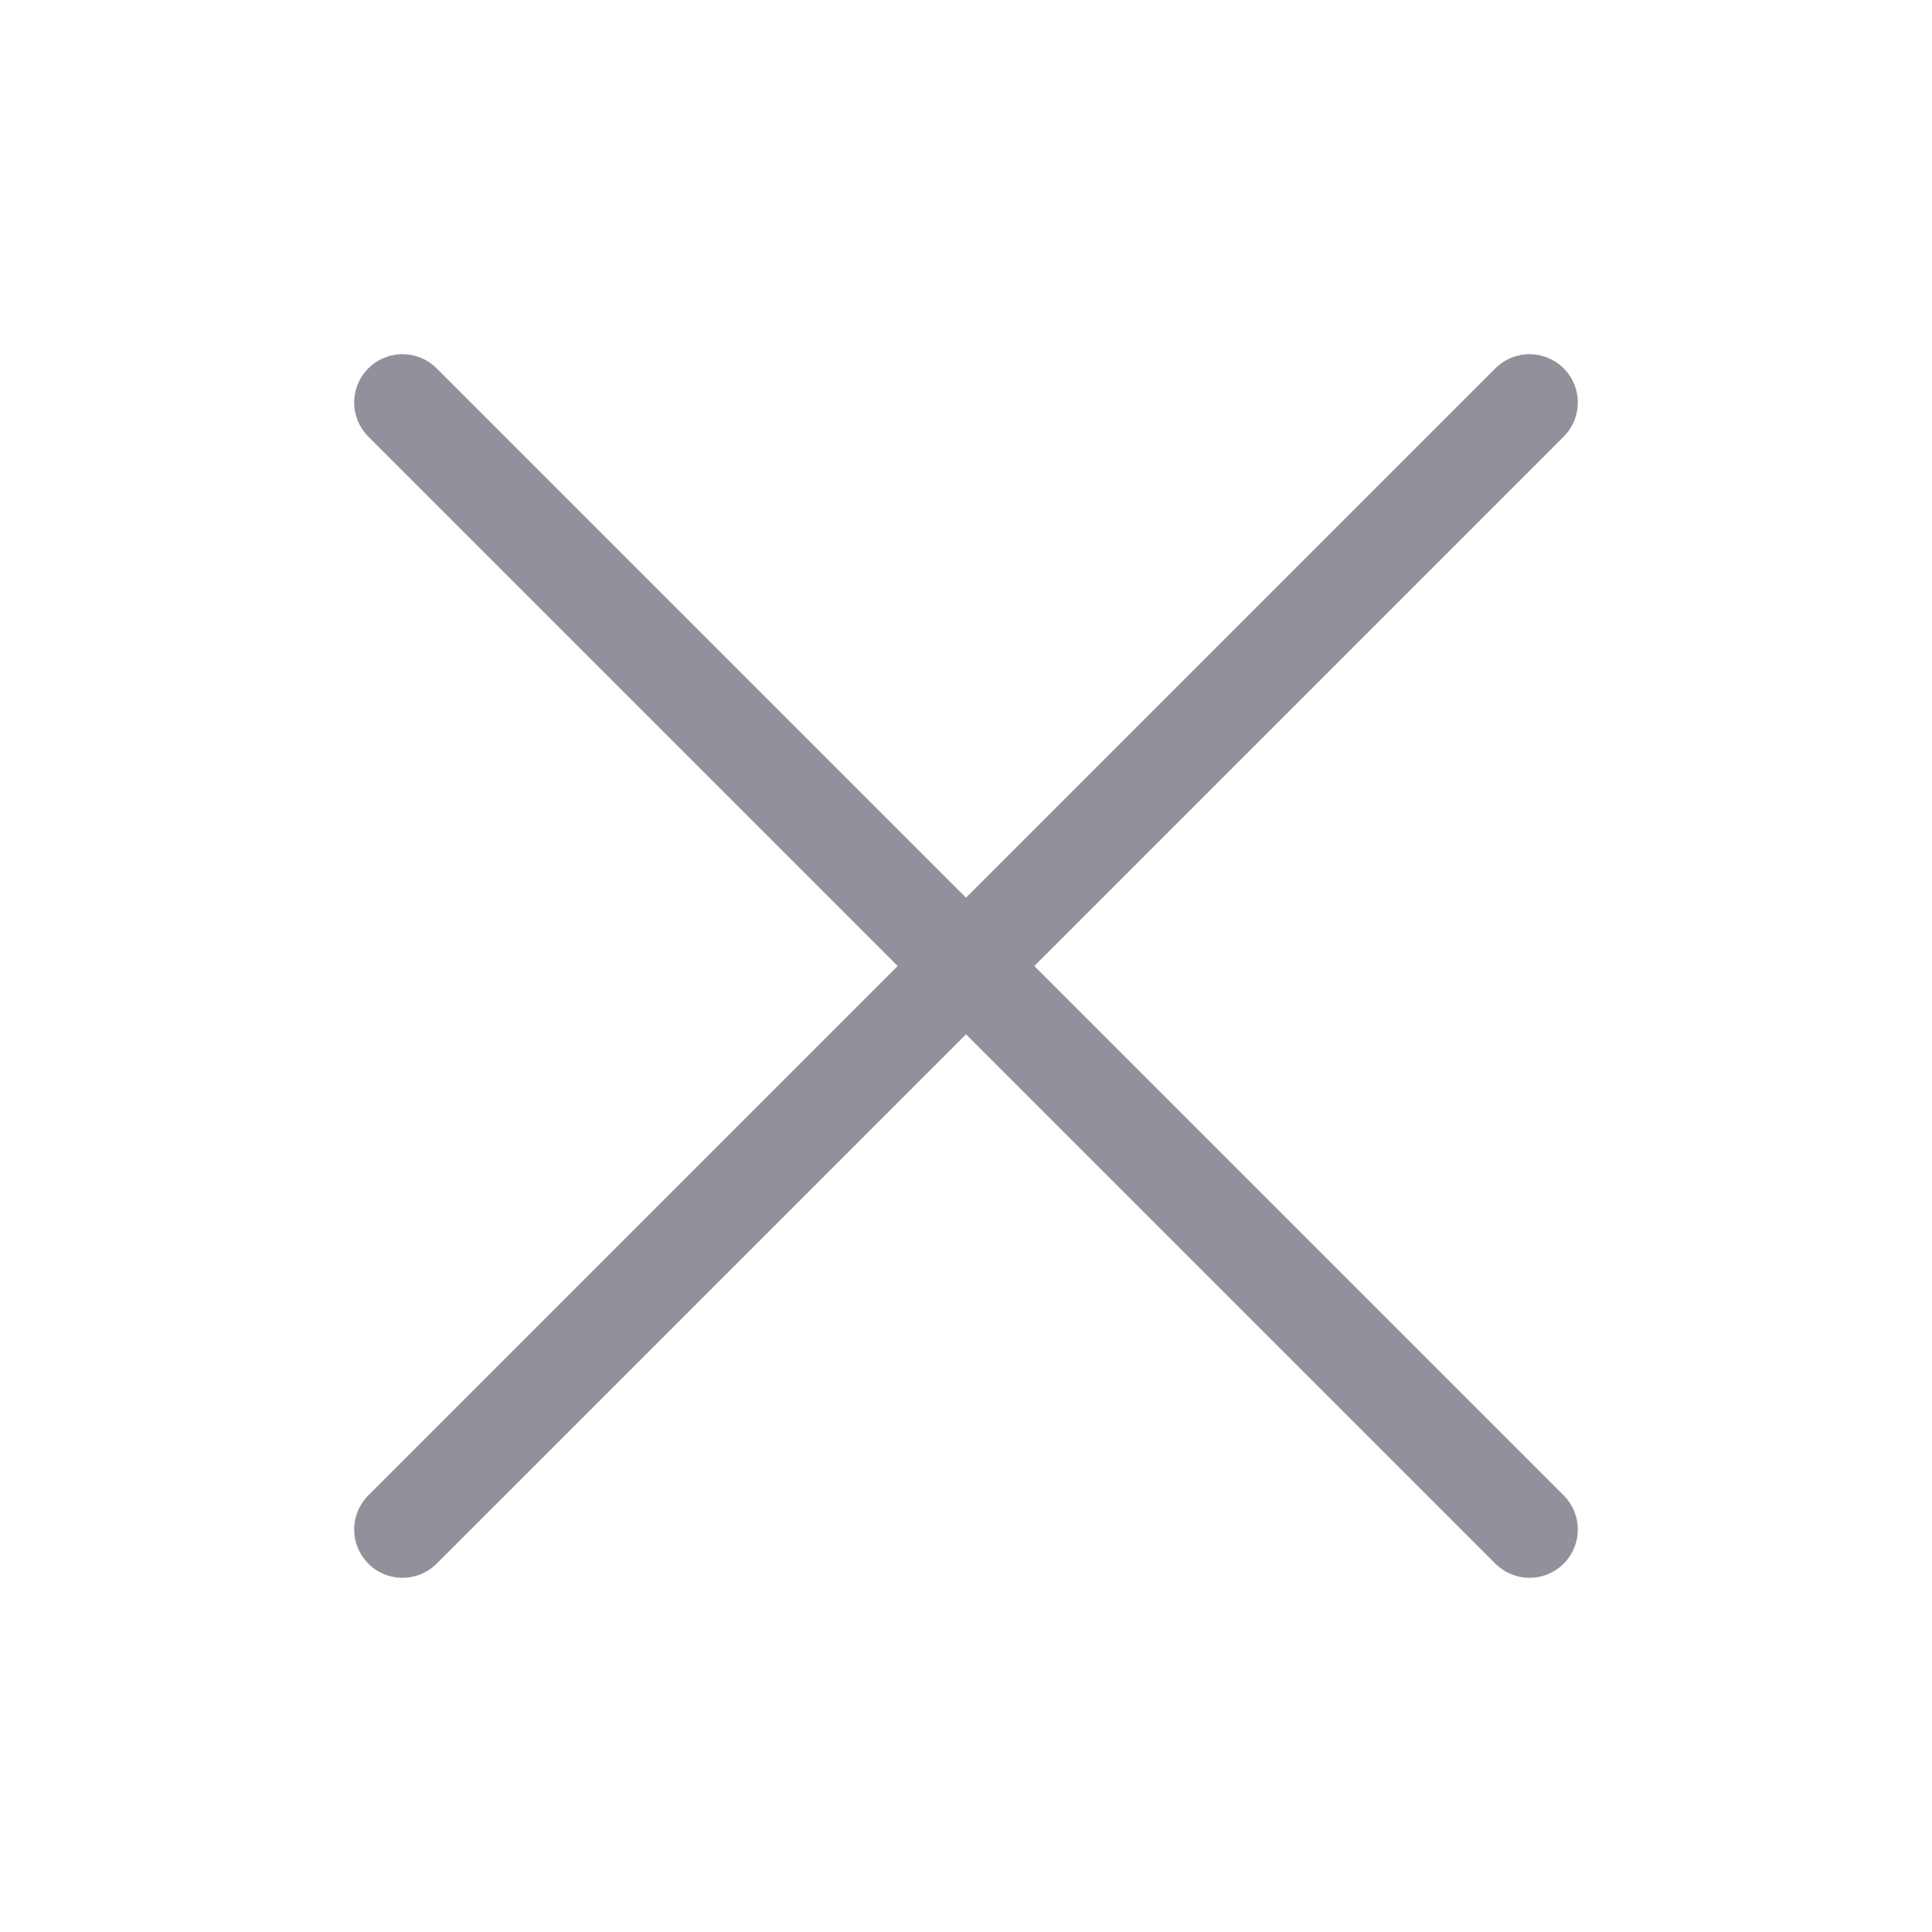
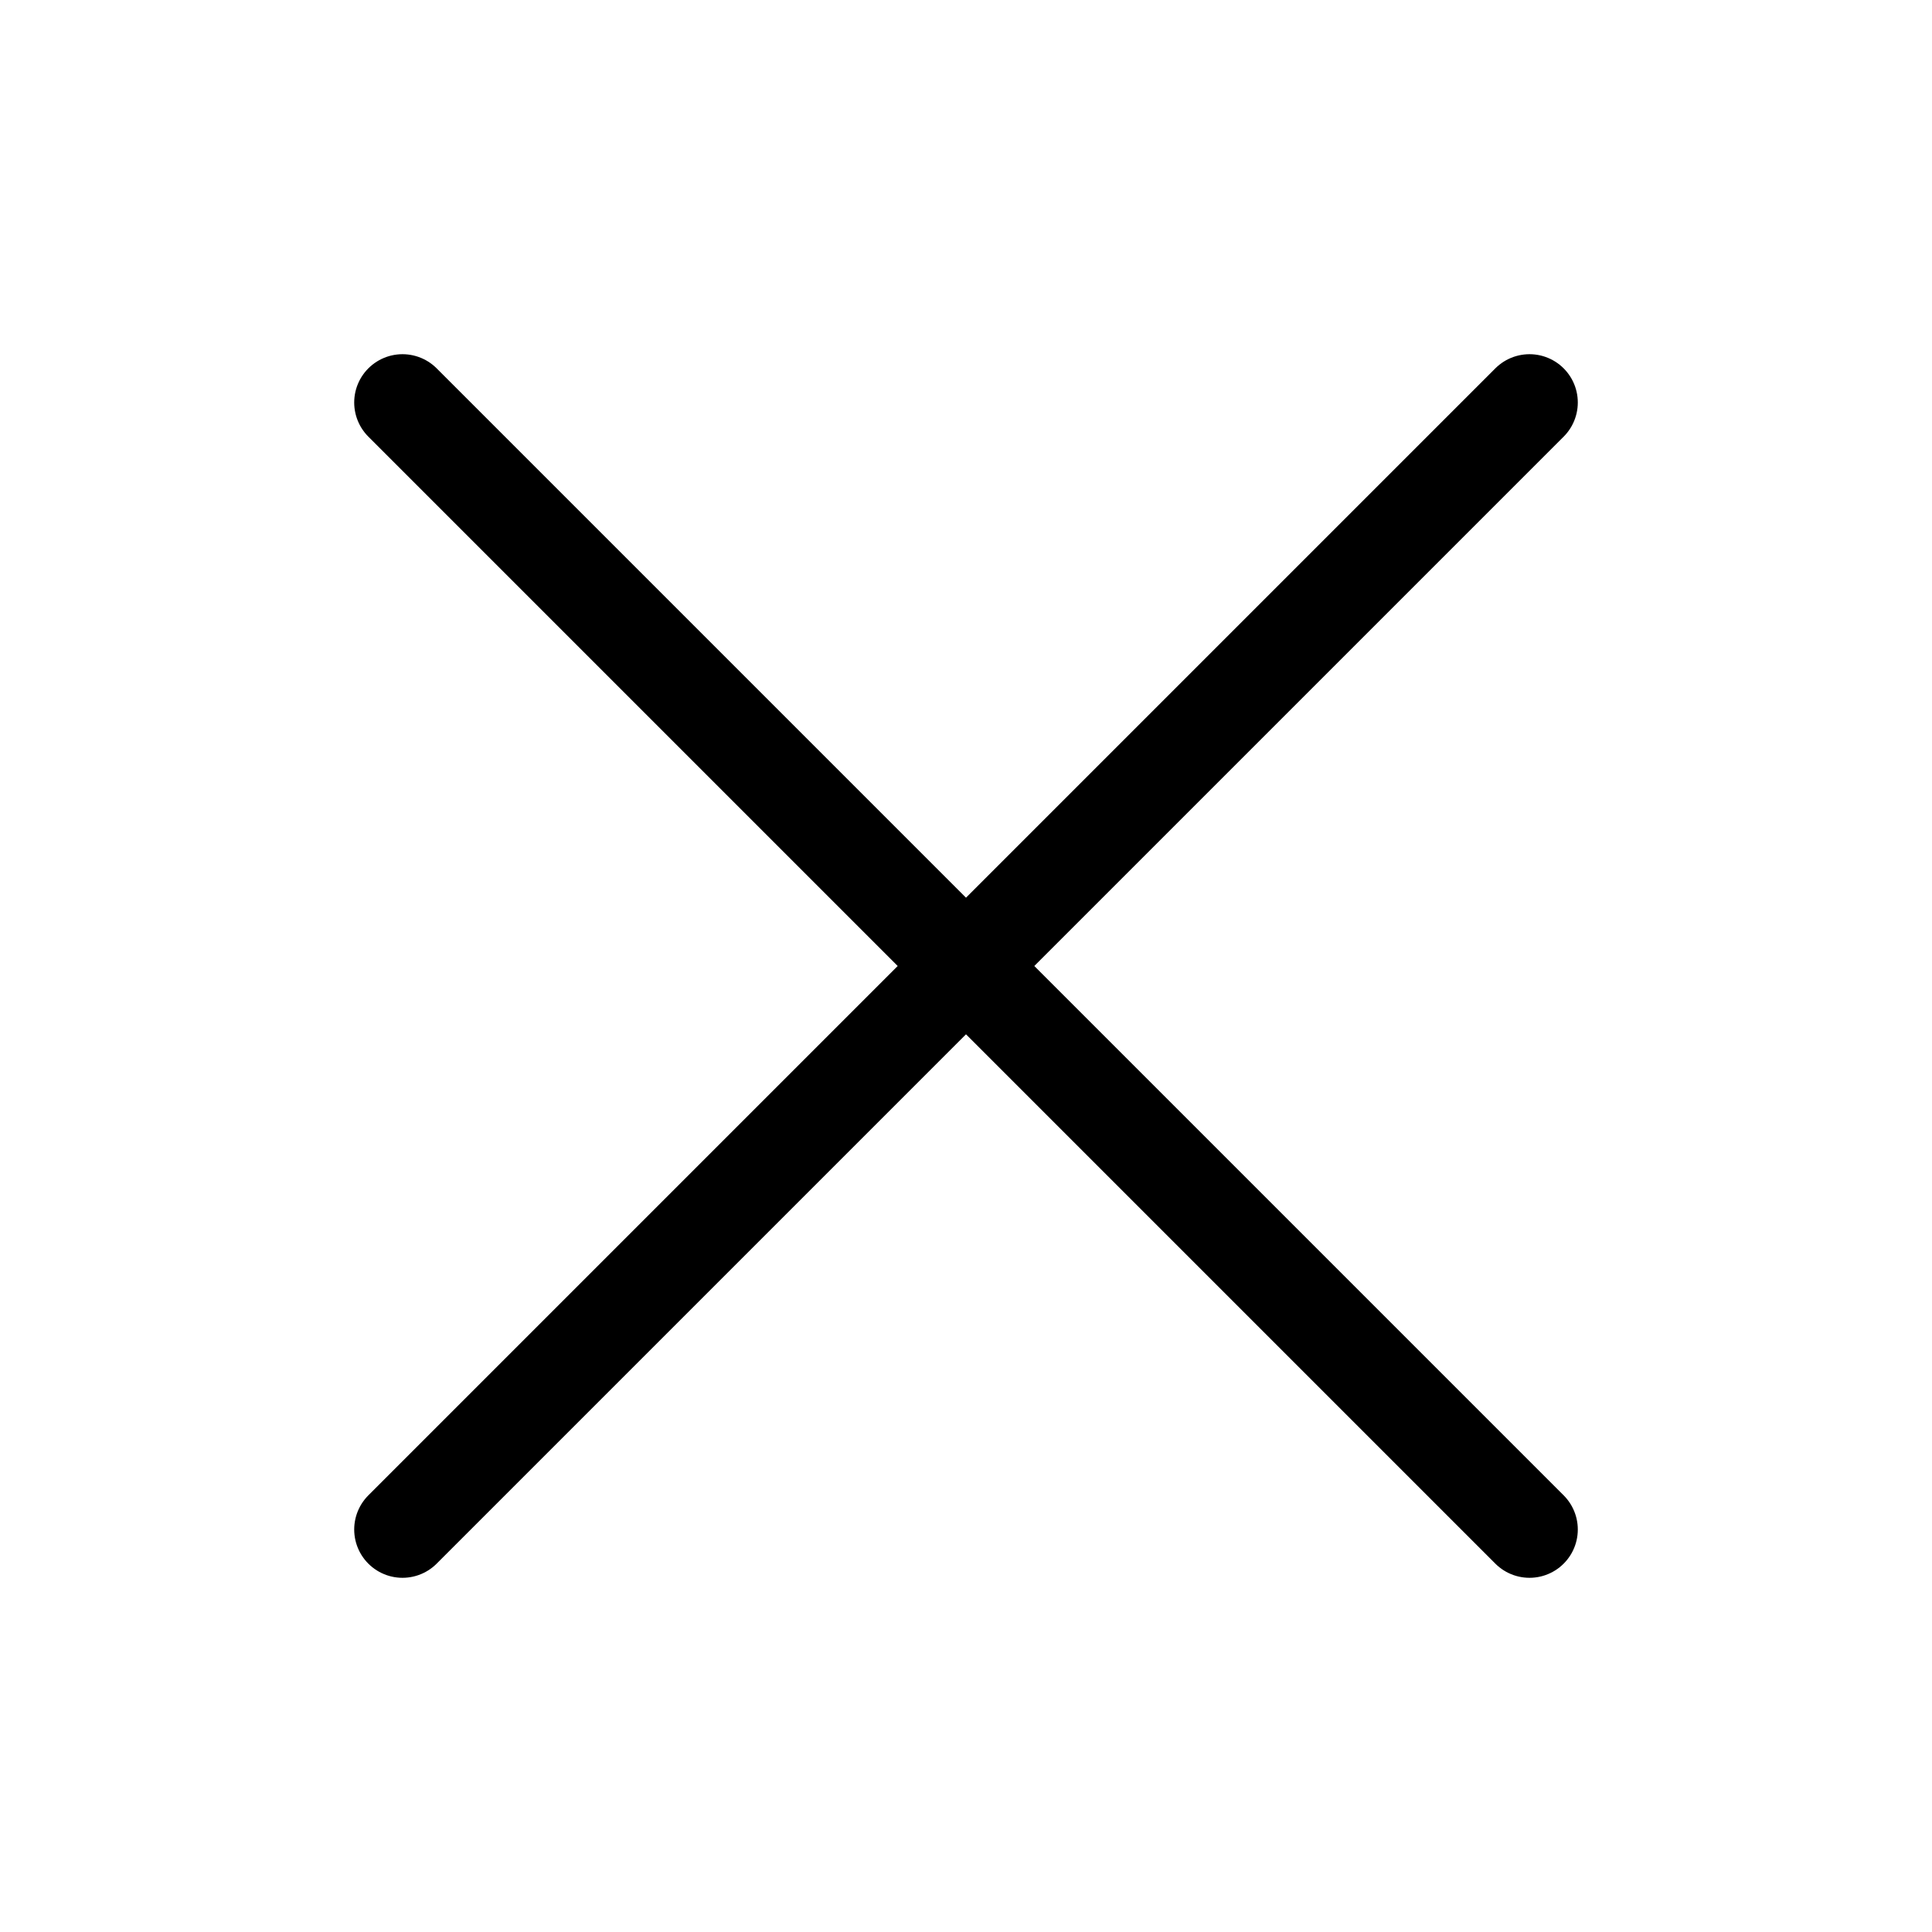
<svg xmlns="http://www.w3.org/2000/svg" width="24" height="24" viewBox="0 0 24 24" fill="none">
-   <path d="M5 5L19 19M5 19L19 5" stroke="#91919C" stroke-width="1.2" stroke-linecap="round" stroke-linejoin="round" />
+   <path d="M5 5L19 19M5 19L19 5" stroke="currentColor" stroke-width="1.2" stroke-linecap="round" stroke-linejoin="round" />
</svg>
